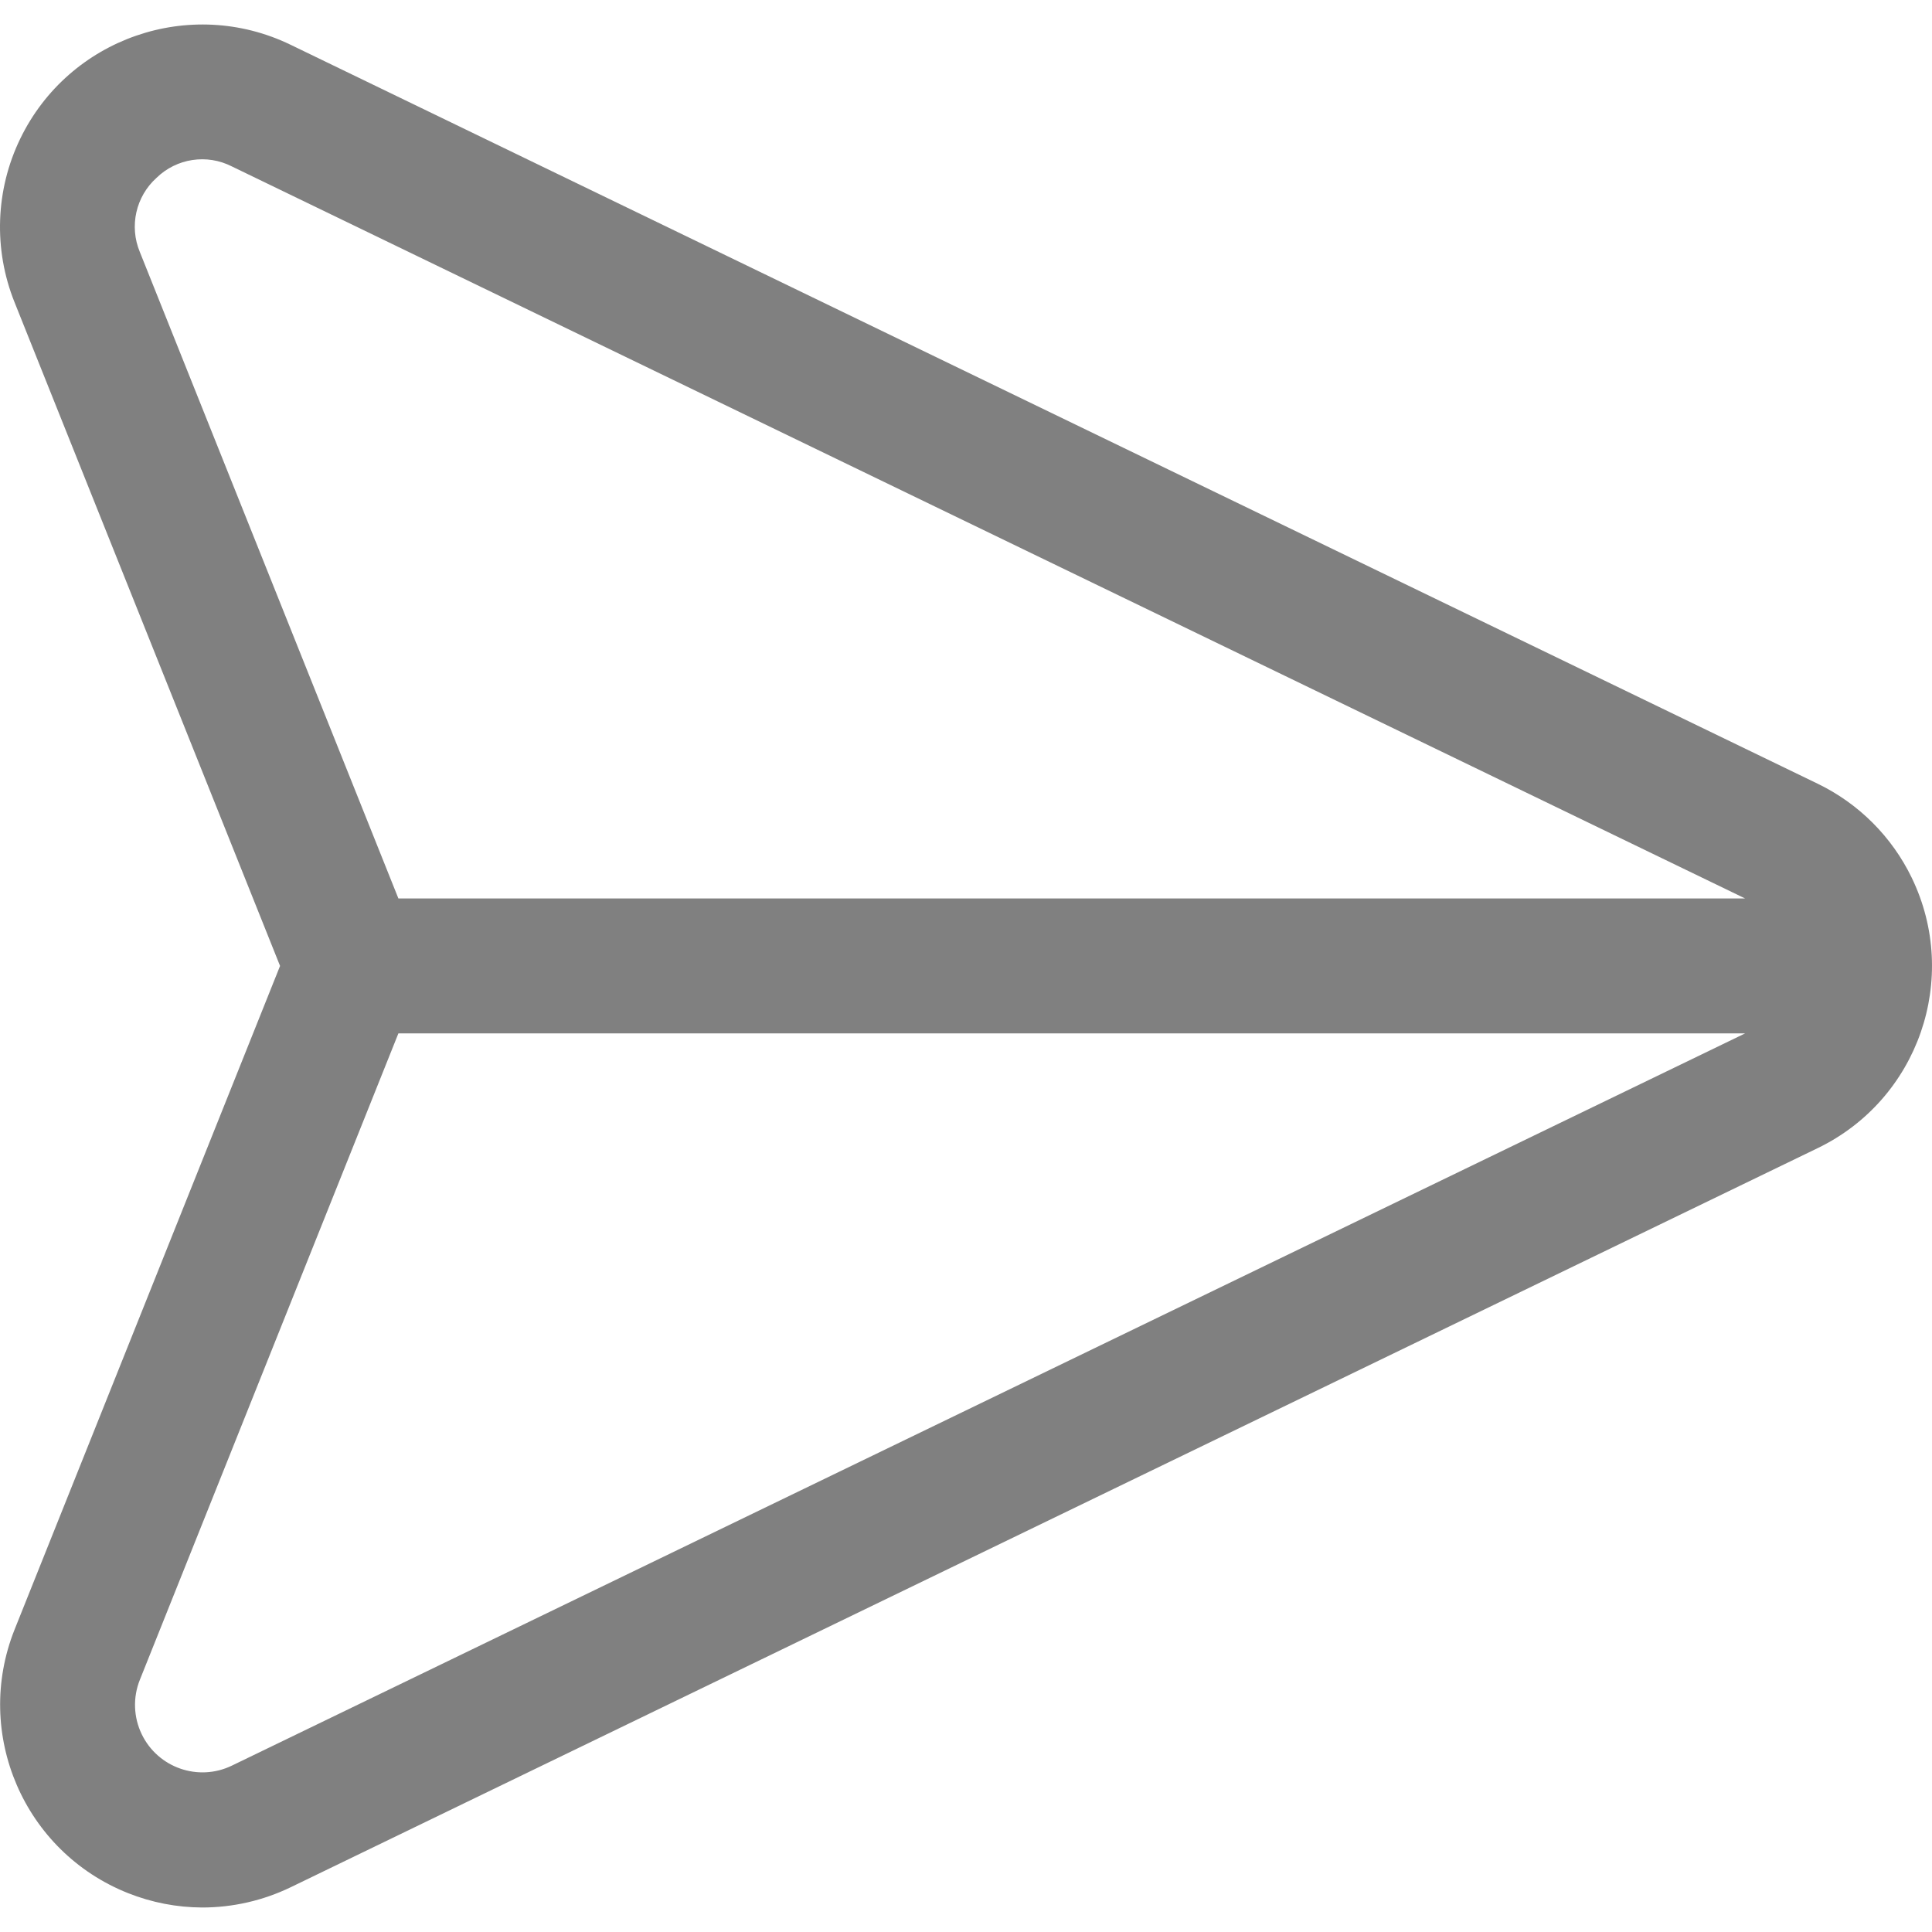
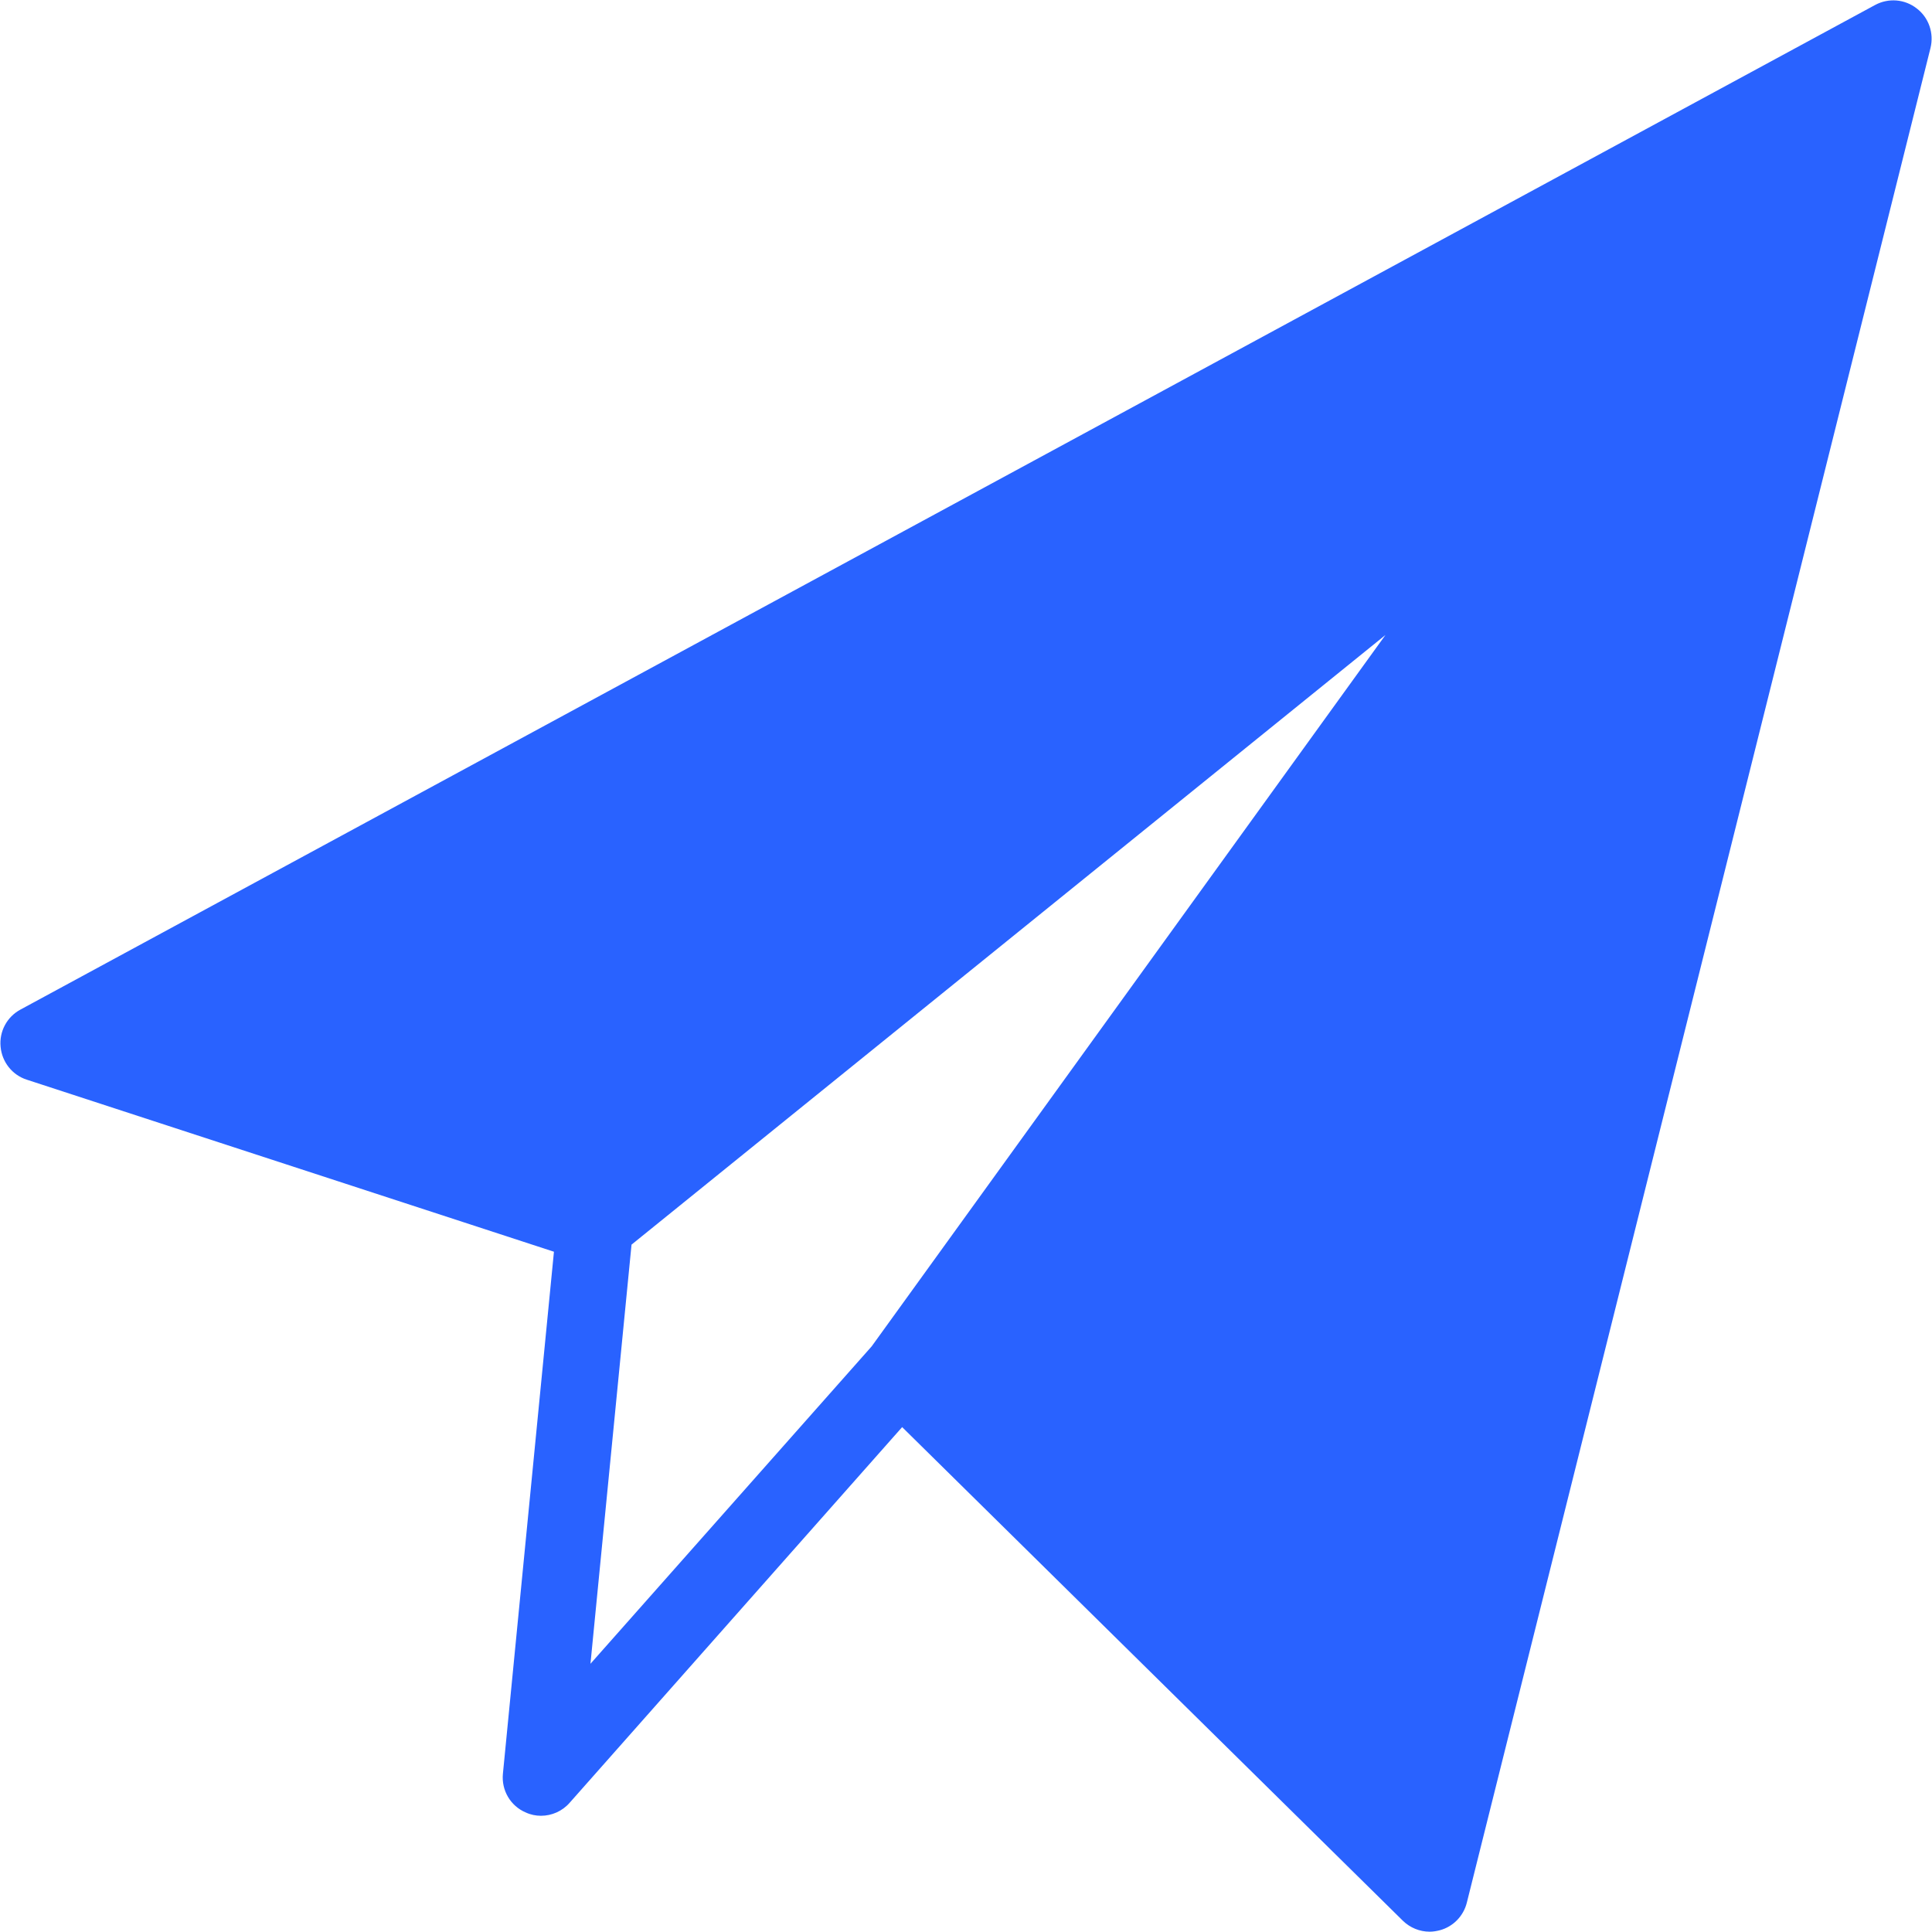
- <svg xmlns="http://www.w3.org/2000/svg" version="1.1" id="Capa_1" x="0px" y="0px" viewBox="0 0 488.721 488.721" style="enable-background:new 0 0 488.721 488.721;" xml:space="preserve" width="512px" height="512px" class="">
-   <g>
-     <g>
-       <g>
-         <path d="M483.589,222.024c-5.022-10.369-13.394-18.741-23.762-23.762L73.522,11.331C48.074-0.998,17.451,9.638,5.122,35.086    C-1.159,48.052-1.687,63.065,3.669,76.44l67.174,167.902L3.669,412.261c-10.463,26.341,2.409,56.177,28.75,66.639    c5.956,2.366,12.303,3.595,18.712,3.624c7.754,0,15.408-1.75,22.391-5.12l386.304-186.982    C485.276,278.096,495.915,247.473,483.589,222.024z M58.657,446.633c-8.484,4.107-18.691,0.559-22.798-7.925    c-2.093-4.322-2.267-9.326-0.481-13.784l65.399-163.516h340.668L58.657,446.633z M100.778,227.275L35.379,63.759    c-2.722-6.518-1.032-14.045,4.215-18.773c5.079-4.949,12.748-6.11,19.063-2.884l382.788,185.173H100.778z" data-original="#000000" class="active-path" data-old_color="#000000" fill="#808080" />
-       </g>
-     </g>
+ <svg xmlns="http://www.w3.org/2000/svg" width="100pt" height="100pt" viewBox="0 0 100 100" version="1.1">
+   <g id="surface4535611">
+     <path style=" stroke:none;fill-rule:nonzero;fill:rgb(16.078%,38.431%,100%);fill-opacity:1;" d="M 99.211 0.438 C 98.594 -0.047 97.75 -0.117 97.055 0.258 L 1.055 52.258 C 0.359 52.633 -0.047 53.391 0.031 54.18 C 0.102 54.969 0.633 55.641 1.383 55.883 L 28.672 64.789 L 26.031 91.805 C 25.945 92.664 26.422 93.477 27.211 93.812 C 27.461 93.93 27.734 93.984 28 93.984 C 28.555 93.984 29.102 93.75 29.484 93.312 L 46.695 73.867 L 72.609 99.414 C 72.984 99.781 73.484 99.984 74 99.984 C 74.18 99.984 74.359 99.953 74.539 99.906 C 75.219 99.719 75.75 99.172 75.922 98.484 L 99.922 2.484 C 100.109 1.719 99.836 0.914 99.211 0.438 Z M 32.688 64.422 L 71.711 32.867 L 45.117 69.688 L 30.562 86.117 Z M 32.688 64.422 " />
  </g>
</svg>
